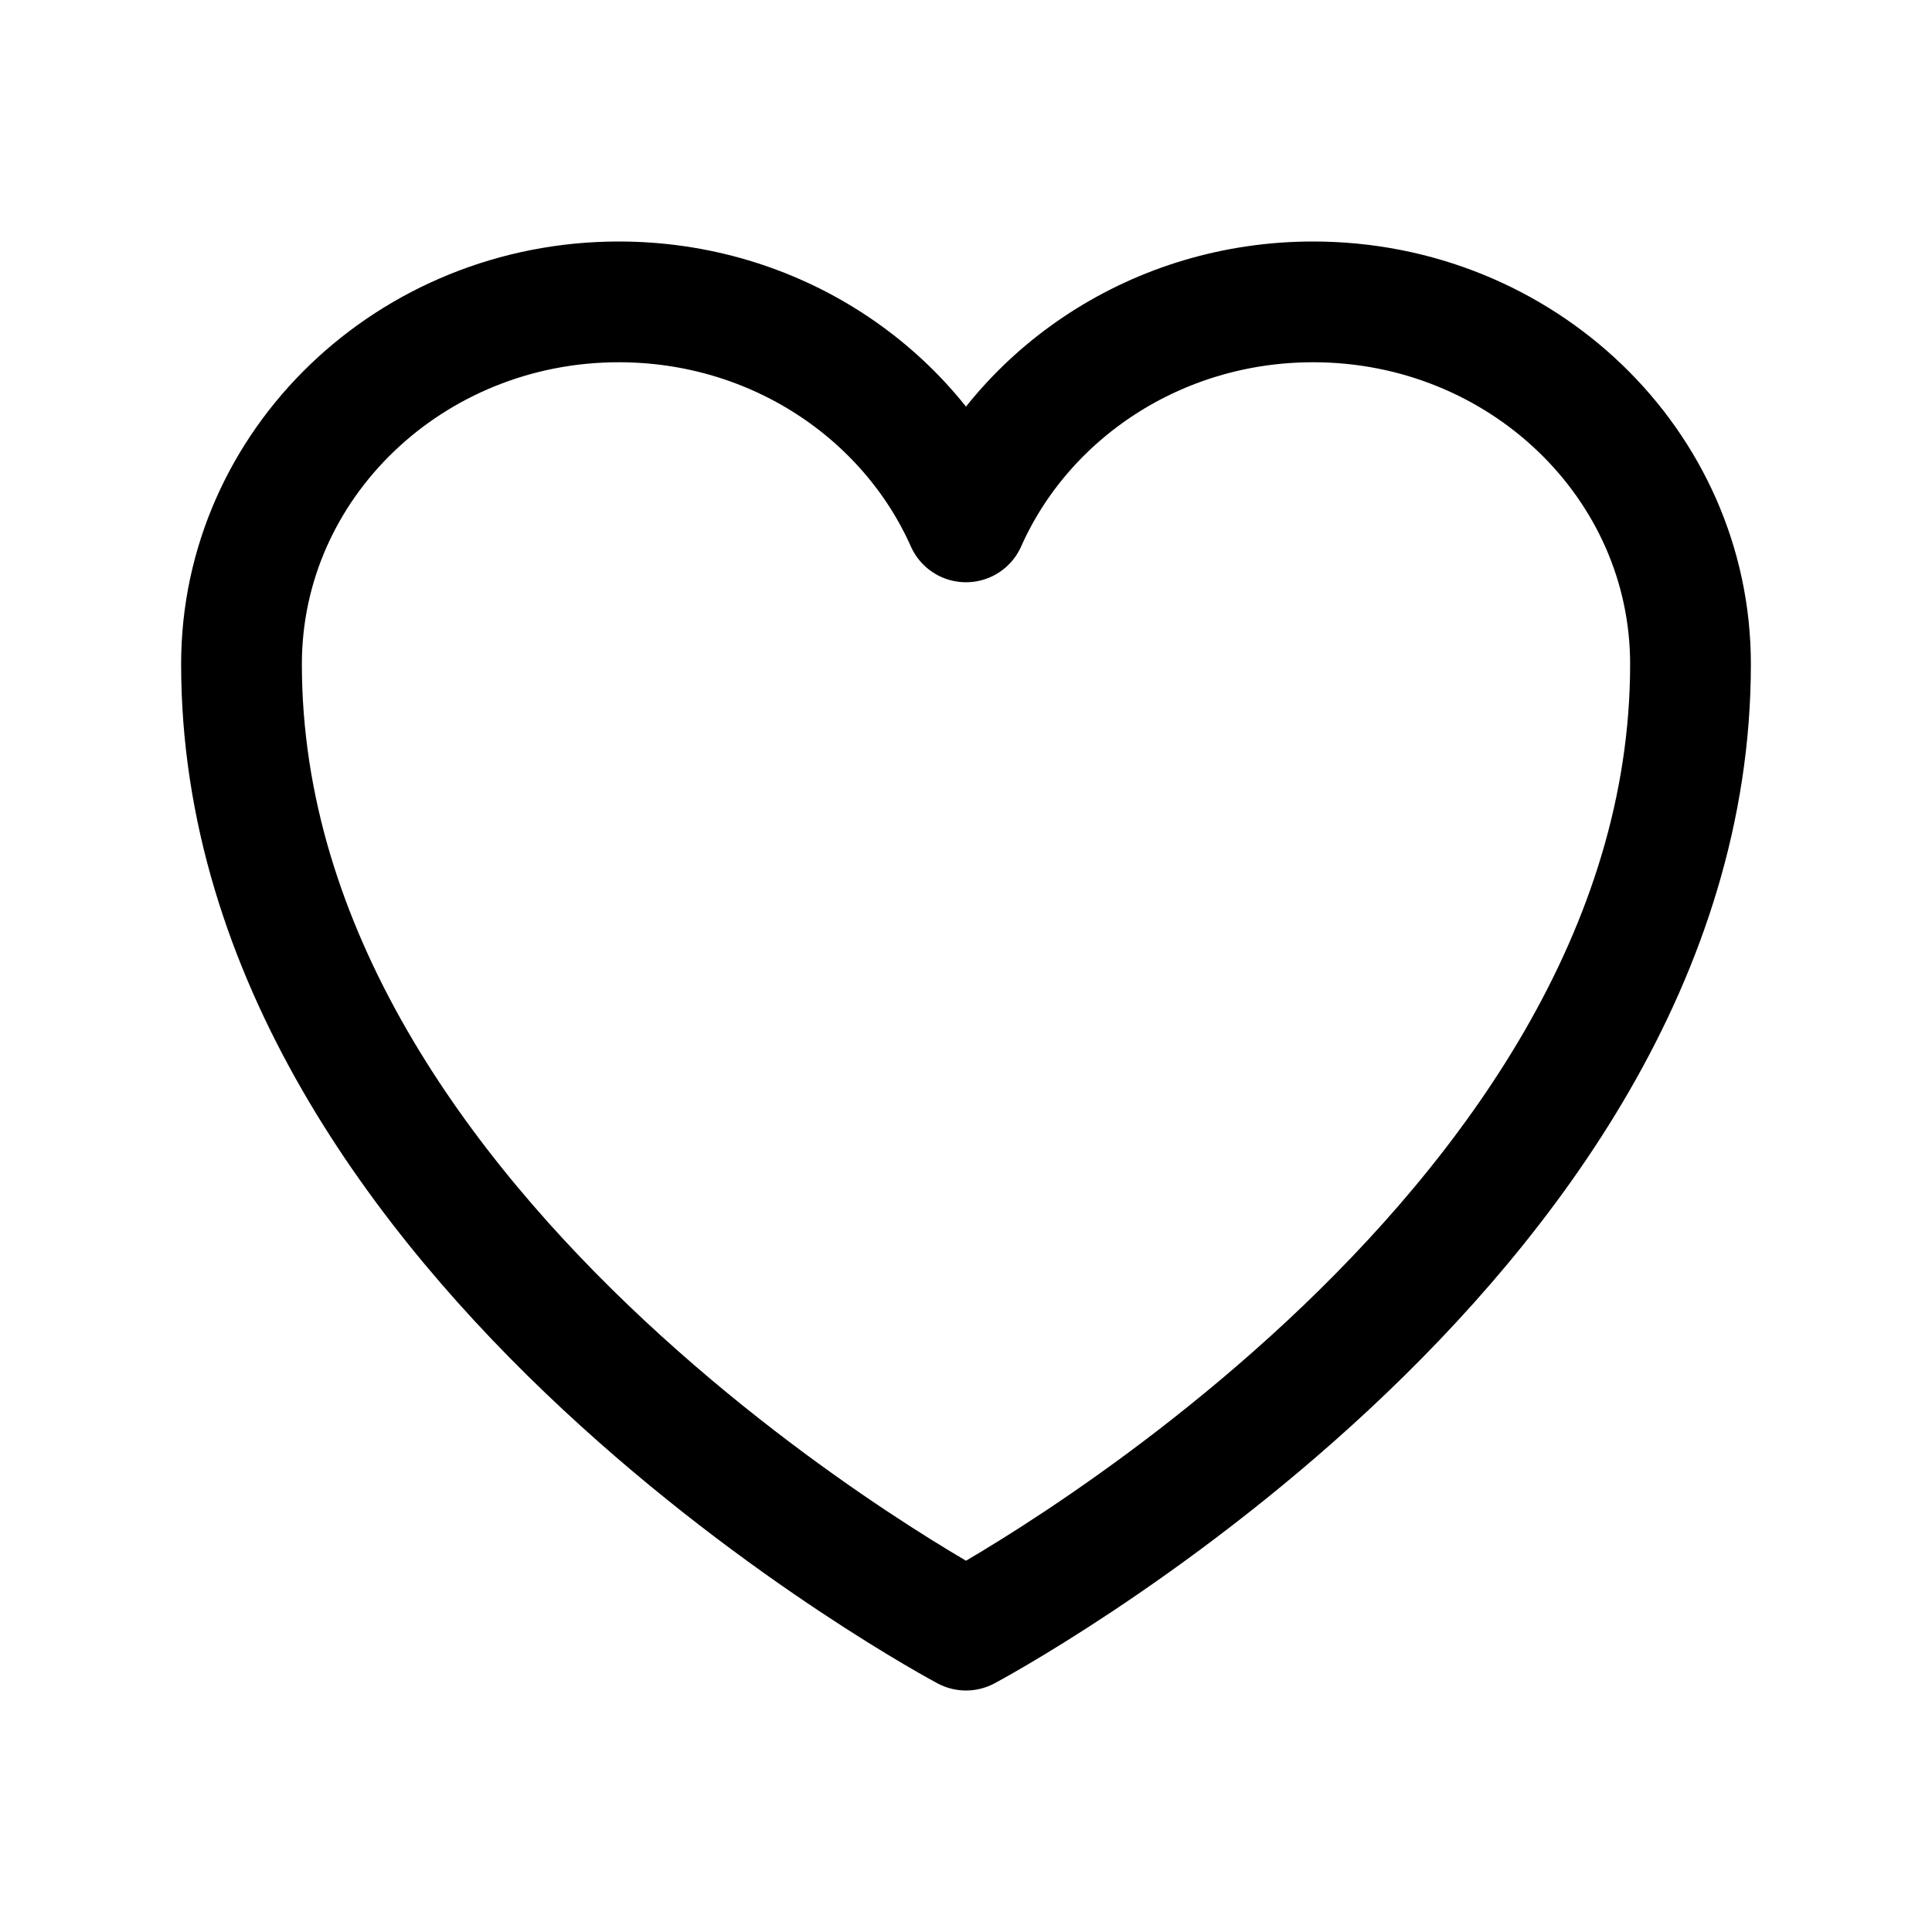
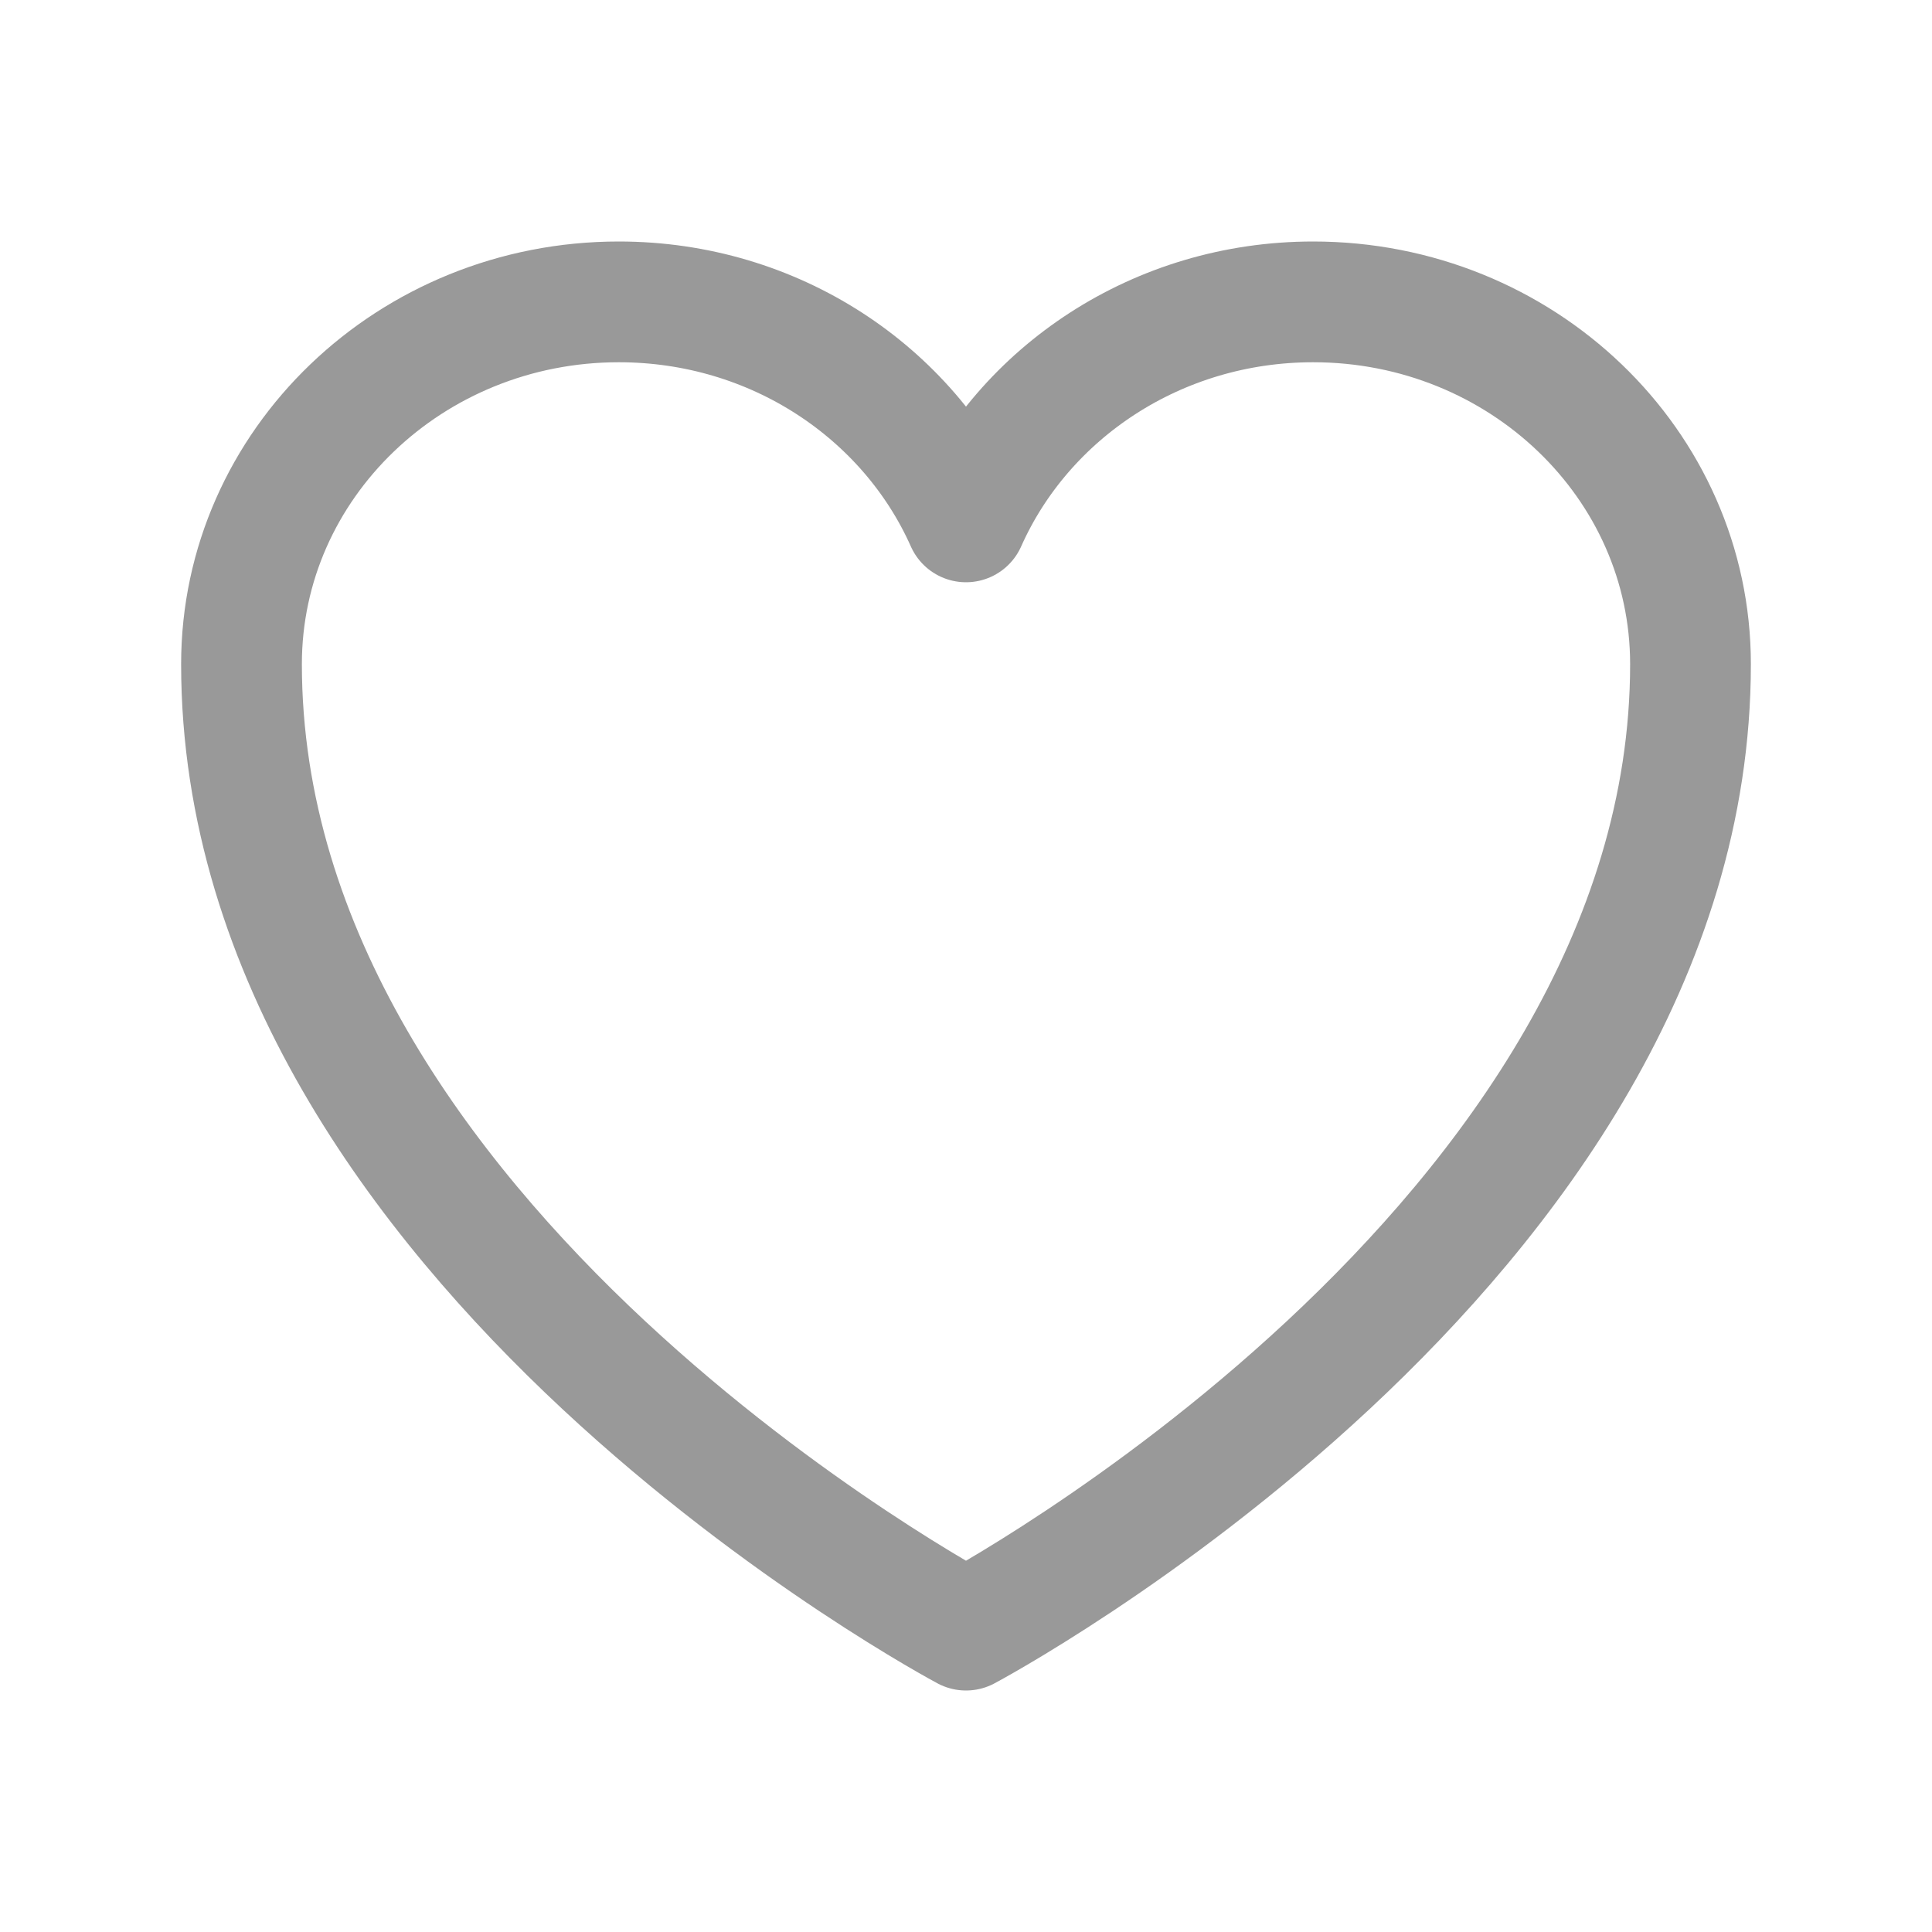
- <svg xmlns="http://www.w3.org/2000/svg" fill="none" viewBox="0 0 24 24" stroke-width="1.5" stroke="currentColor" class="w-6 h-6">
+ <svg xmlns="http://www.w3.org/2000/svg" fill="none" viewBox="0 0 24 24" stroke-width="1.5" stroke="#999999" class="w-6 h-6">
  <path stroke-linecap="round" stroke-linejoin="round" d="M21 8.25c0-2.485-2.099-4.5-4.688-4.5-1.935 0-3.597 1.126-4.312 2.733-.715-1.607-2.377-2.733-4.313-2.733C5.1 3.75 3 5.765 3 8.25c0 7.22 9 12 9 12s9-4.78 9-12z" />
</svg>
